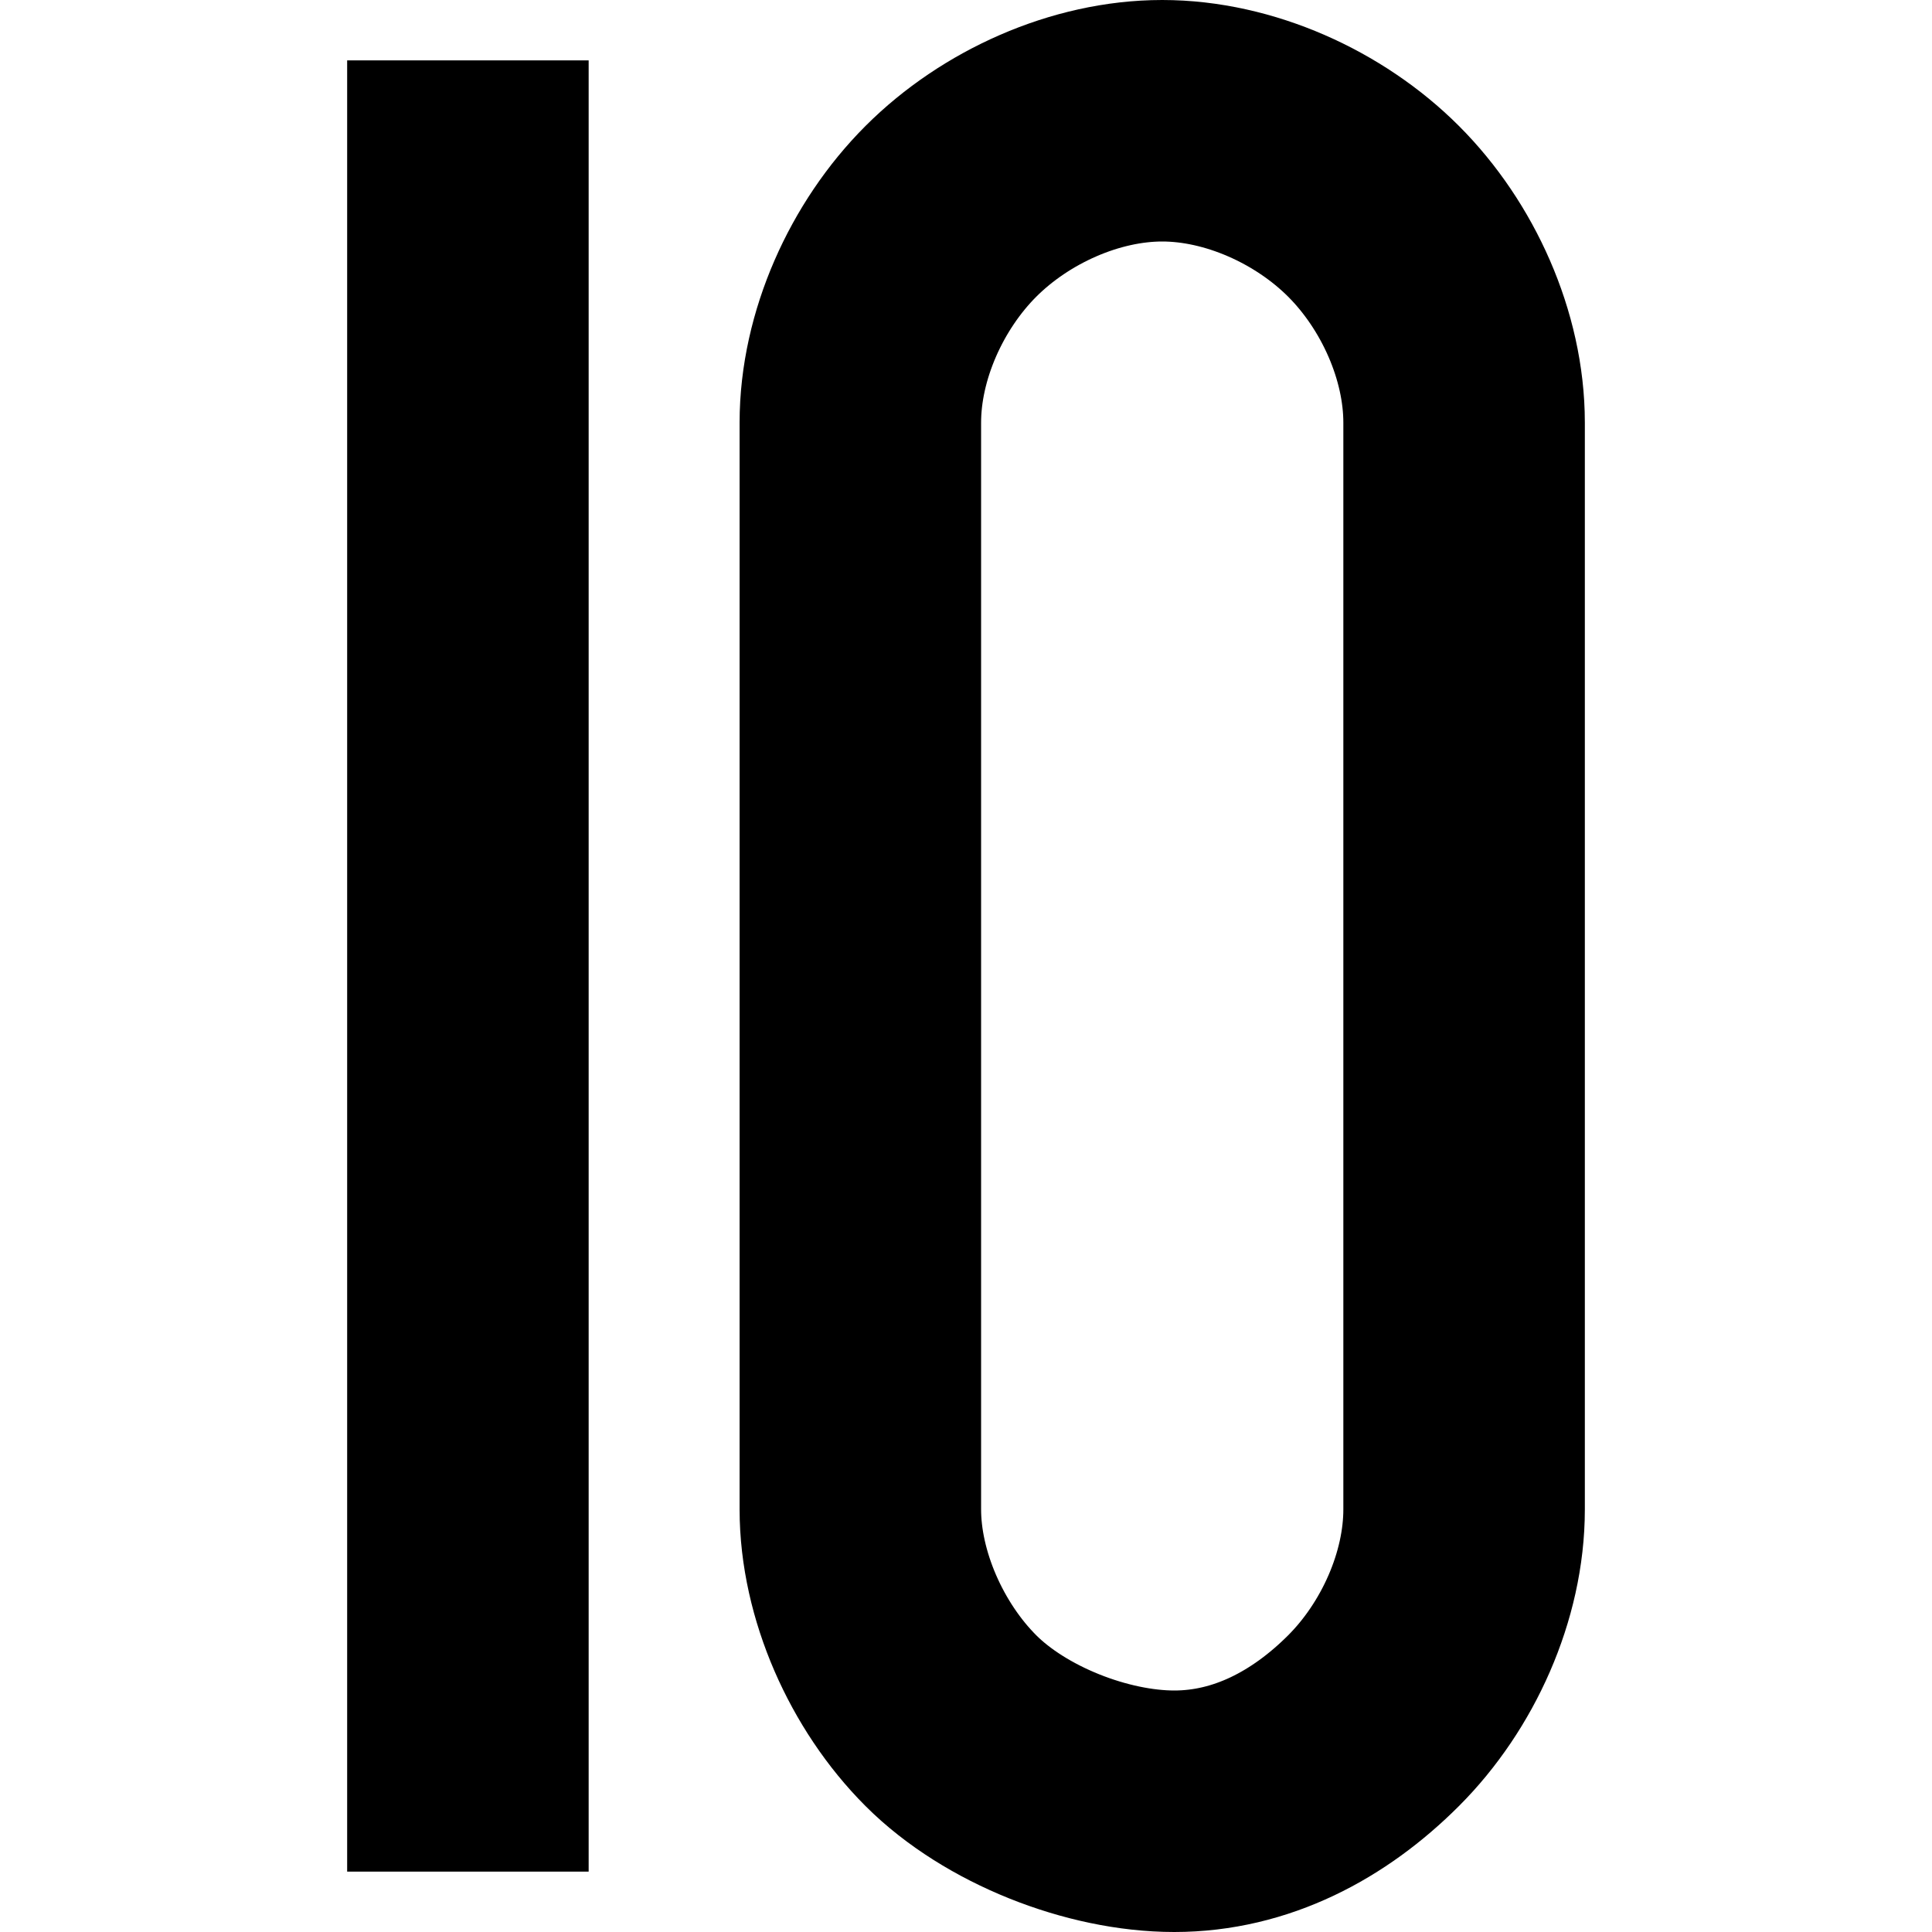
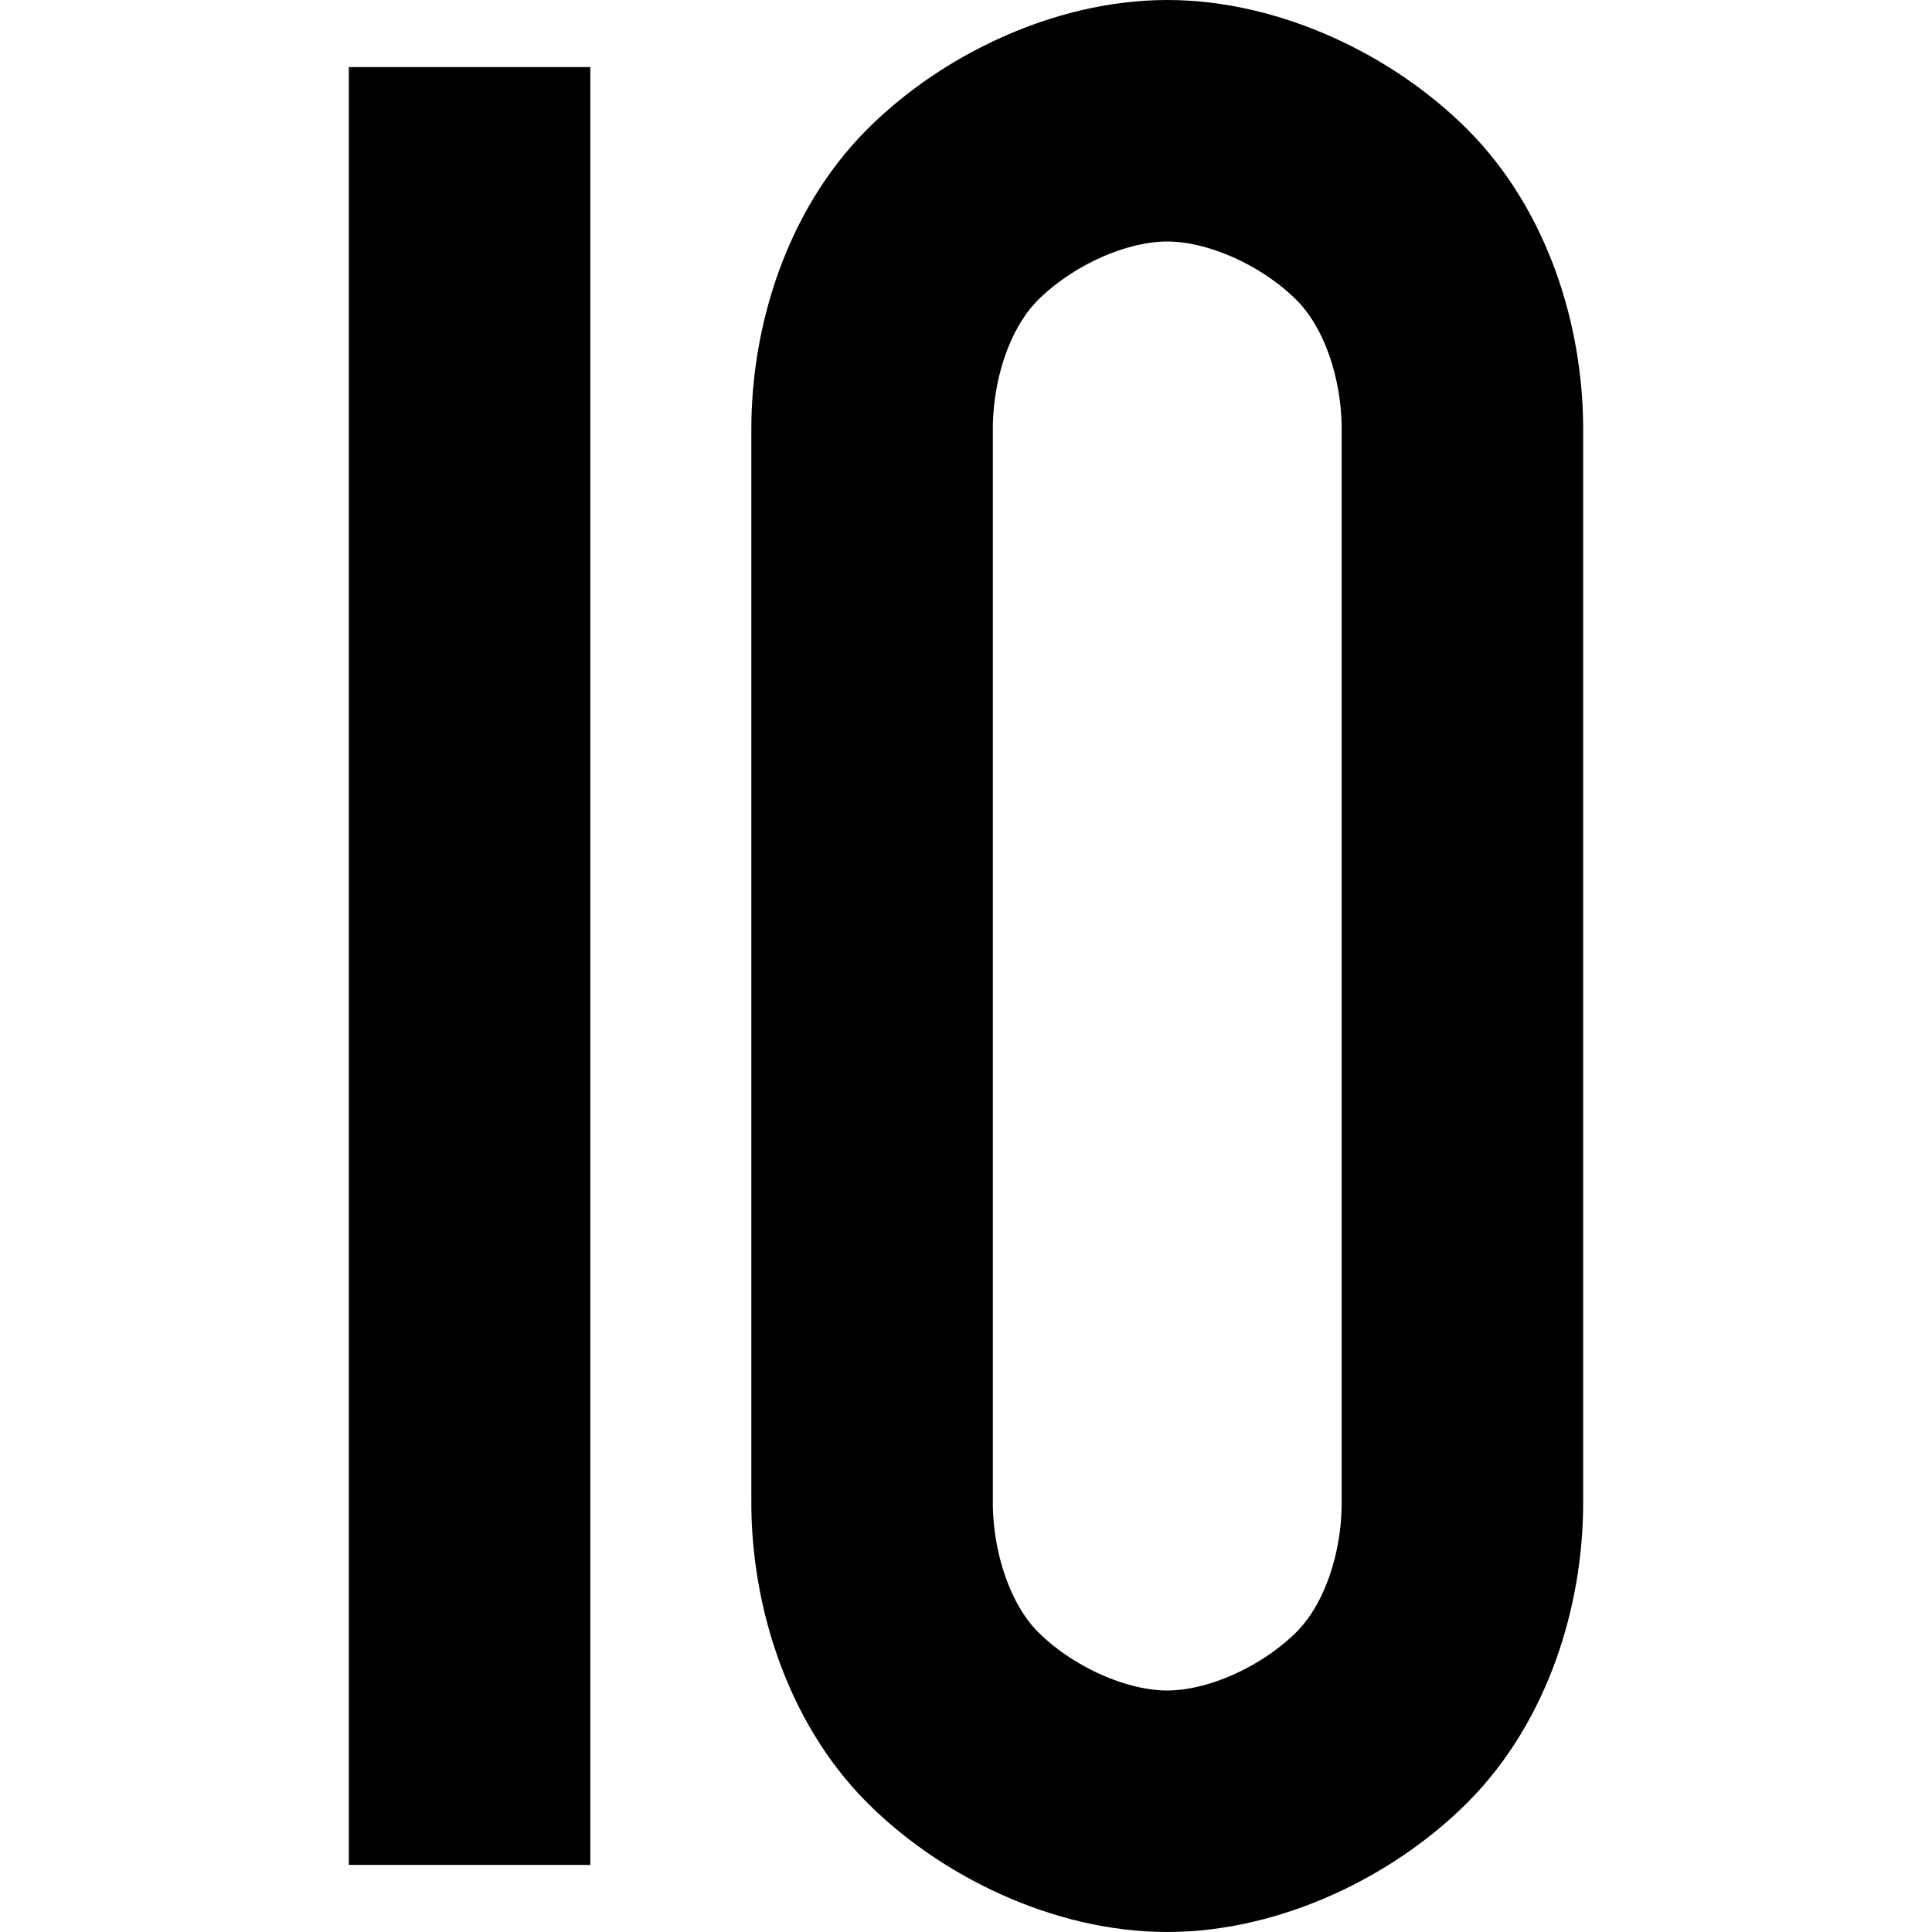
- <svg xmlns="http://www.w3.org/2000/svg" fill="none" viewBox="0 0 32 32">
-   <path stroke="currentColor" stroke-linecap="square" stroke-width="4" d="M7.75 29V3m6.5 13V7c0-1.273.6-2.6 1.5-3.5S17.977 2 19.25 2s2.6.6 3.5 1.5 1.5 2.227 1.5 3.5v18c0 1.273-.6 2.6-1.5 3.5s-2.027 1.5-3.3 1.5-2.8-.6-3.7-1.5-1.5-2.25-1.5-3.5z" />
+ <svg xmlns="http://www.w3.org/2000/svg" fill="none" viewBox="0 0 36 36">
+   <path stroke="currentColor" stroke-linecap="square" stroke-width="4.5" d="M8.75 32.5v-29m7.5 14.5V8c0-1.432.487-2.987 1.5-4s2.568-1.75 4-1.75 2.987.737 4 1.75 1.5 2.568 1.5 4v20c0 1.432-.487 2.987-1.5 4s-2.568 1.75-4 1.75-2.987-.737-4-1.75-1.5-2.594-1.5-4z" />
</svg>
